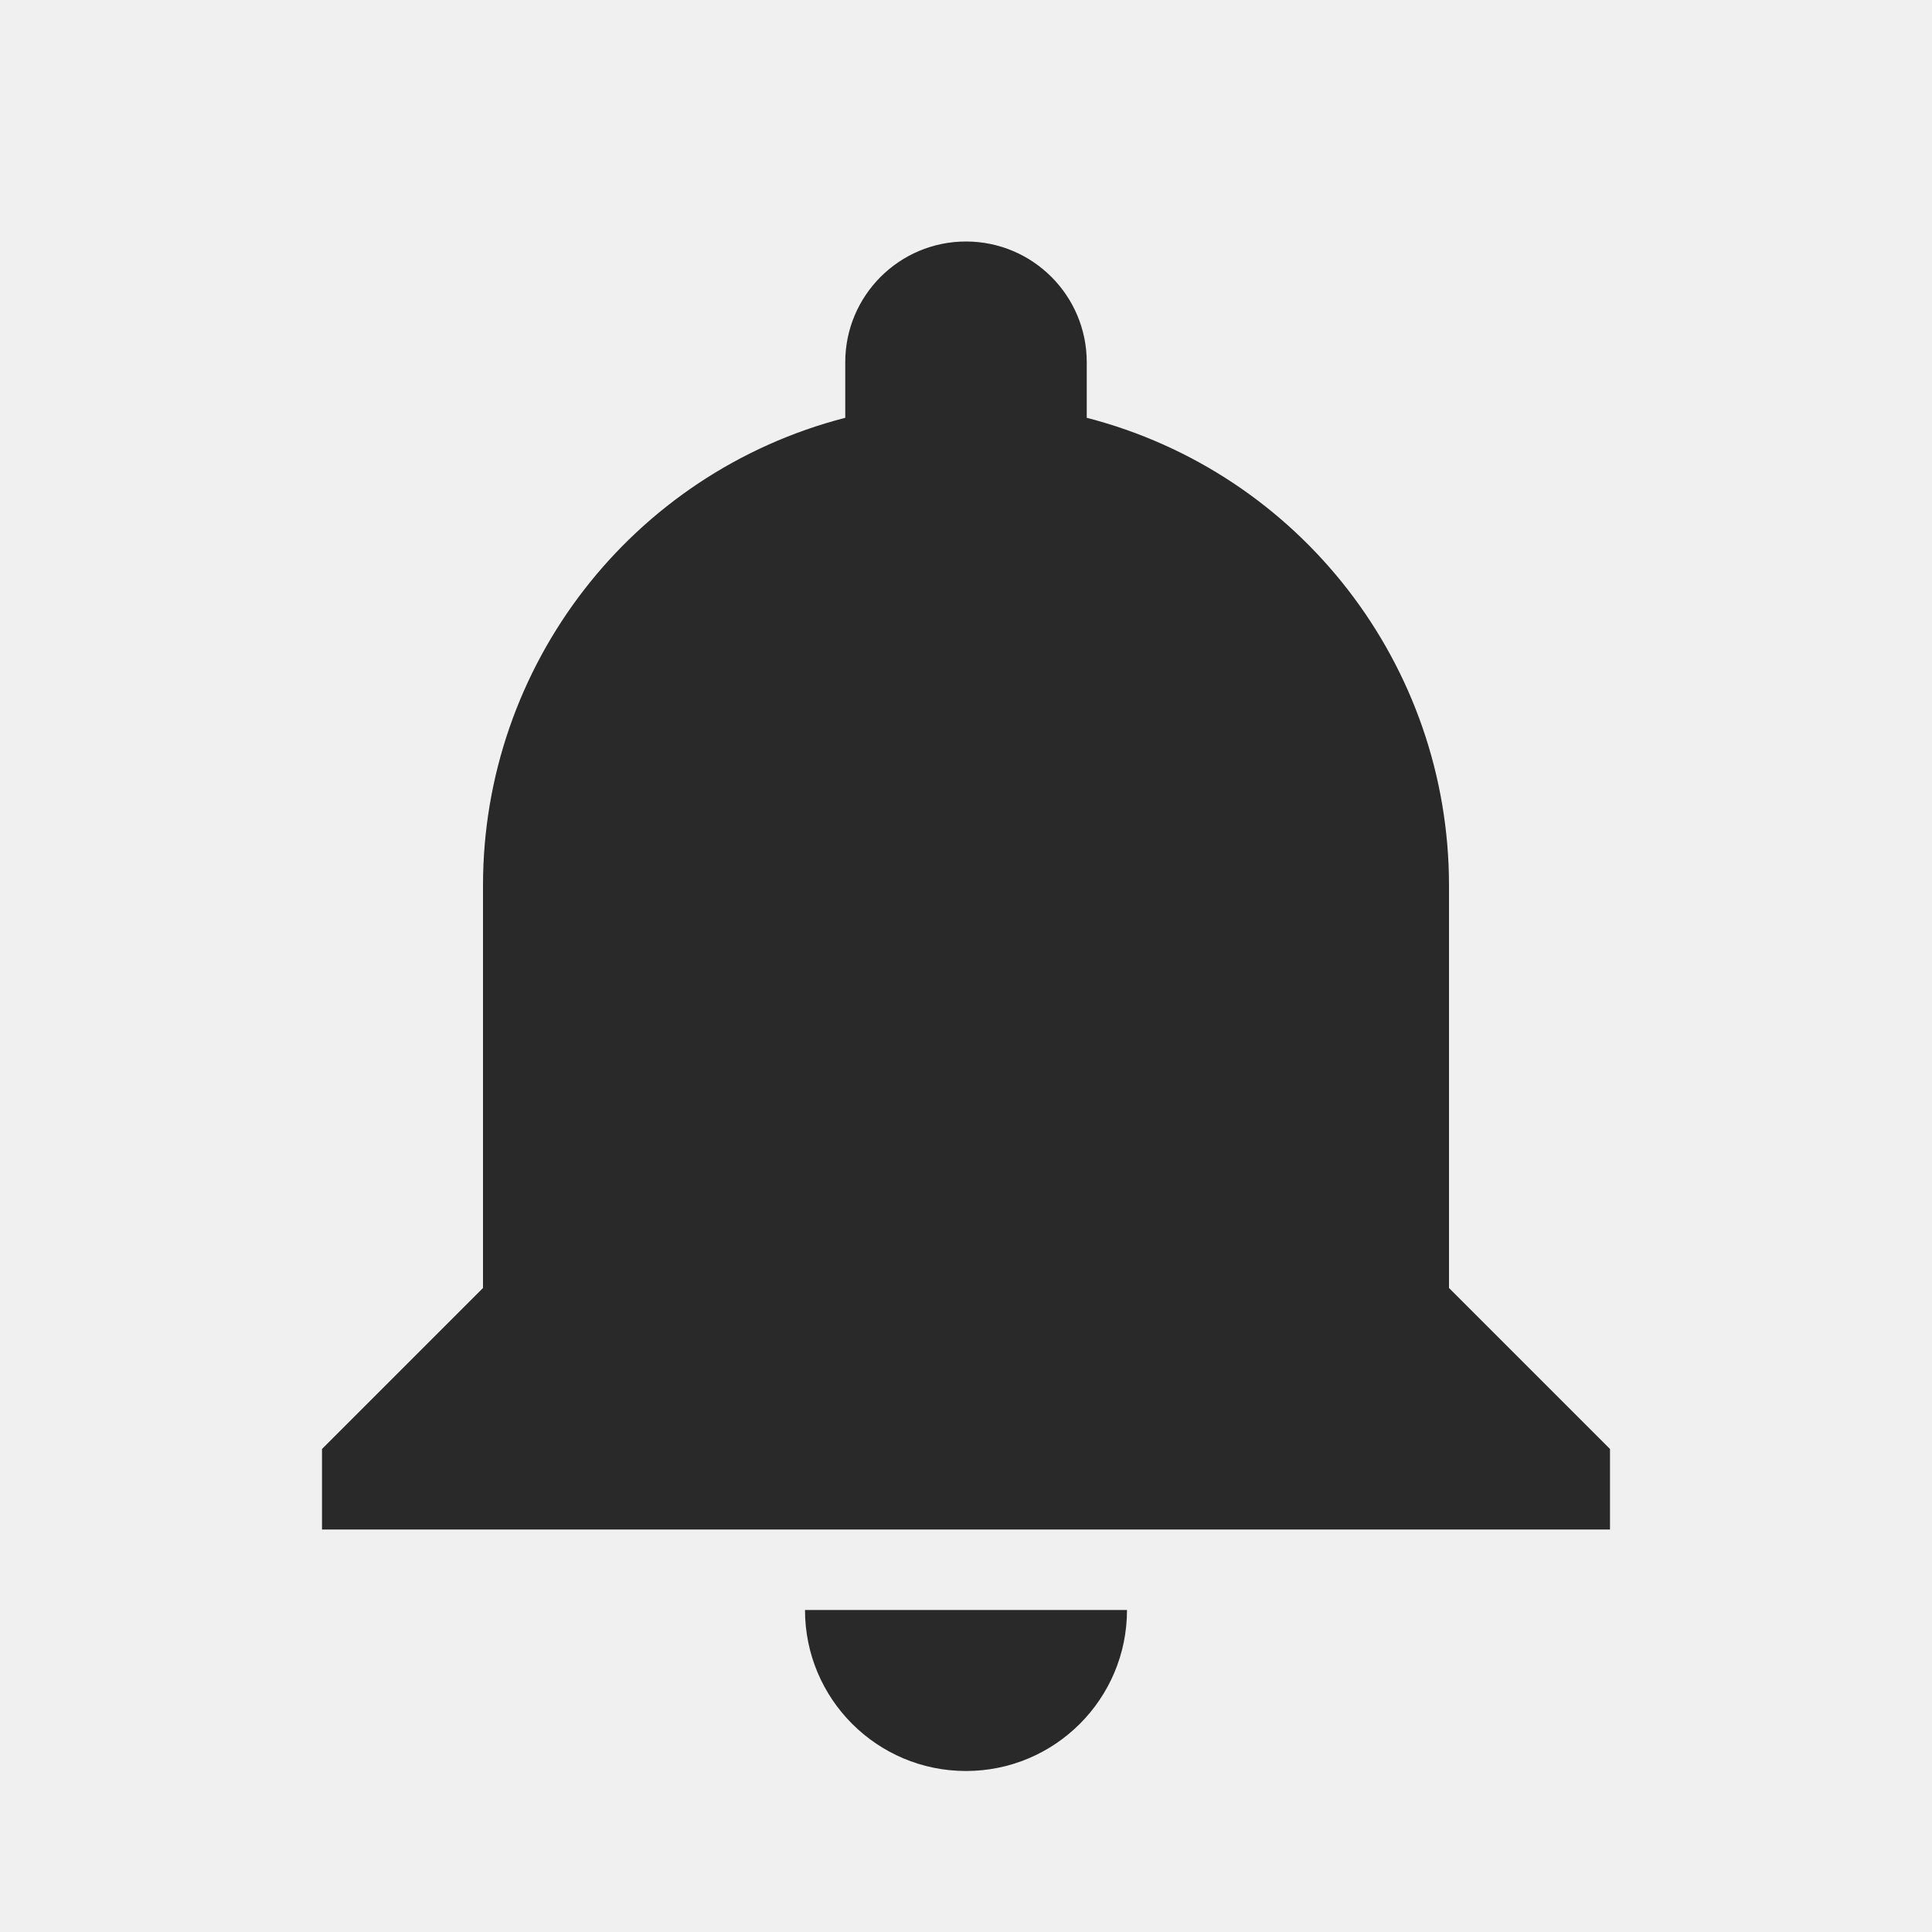
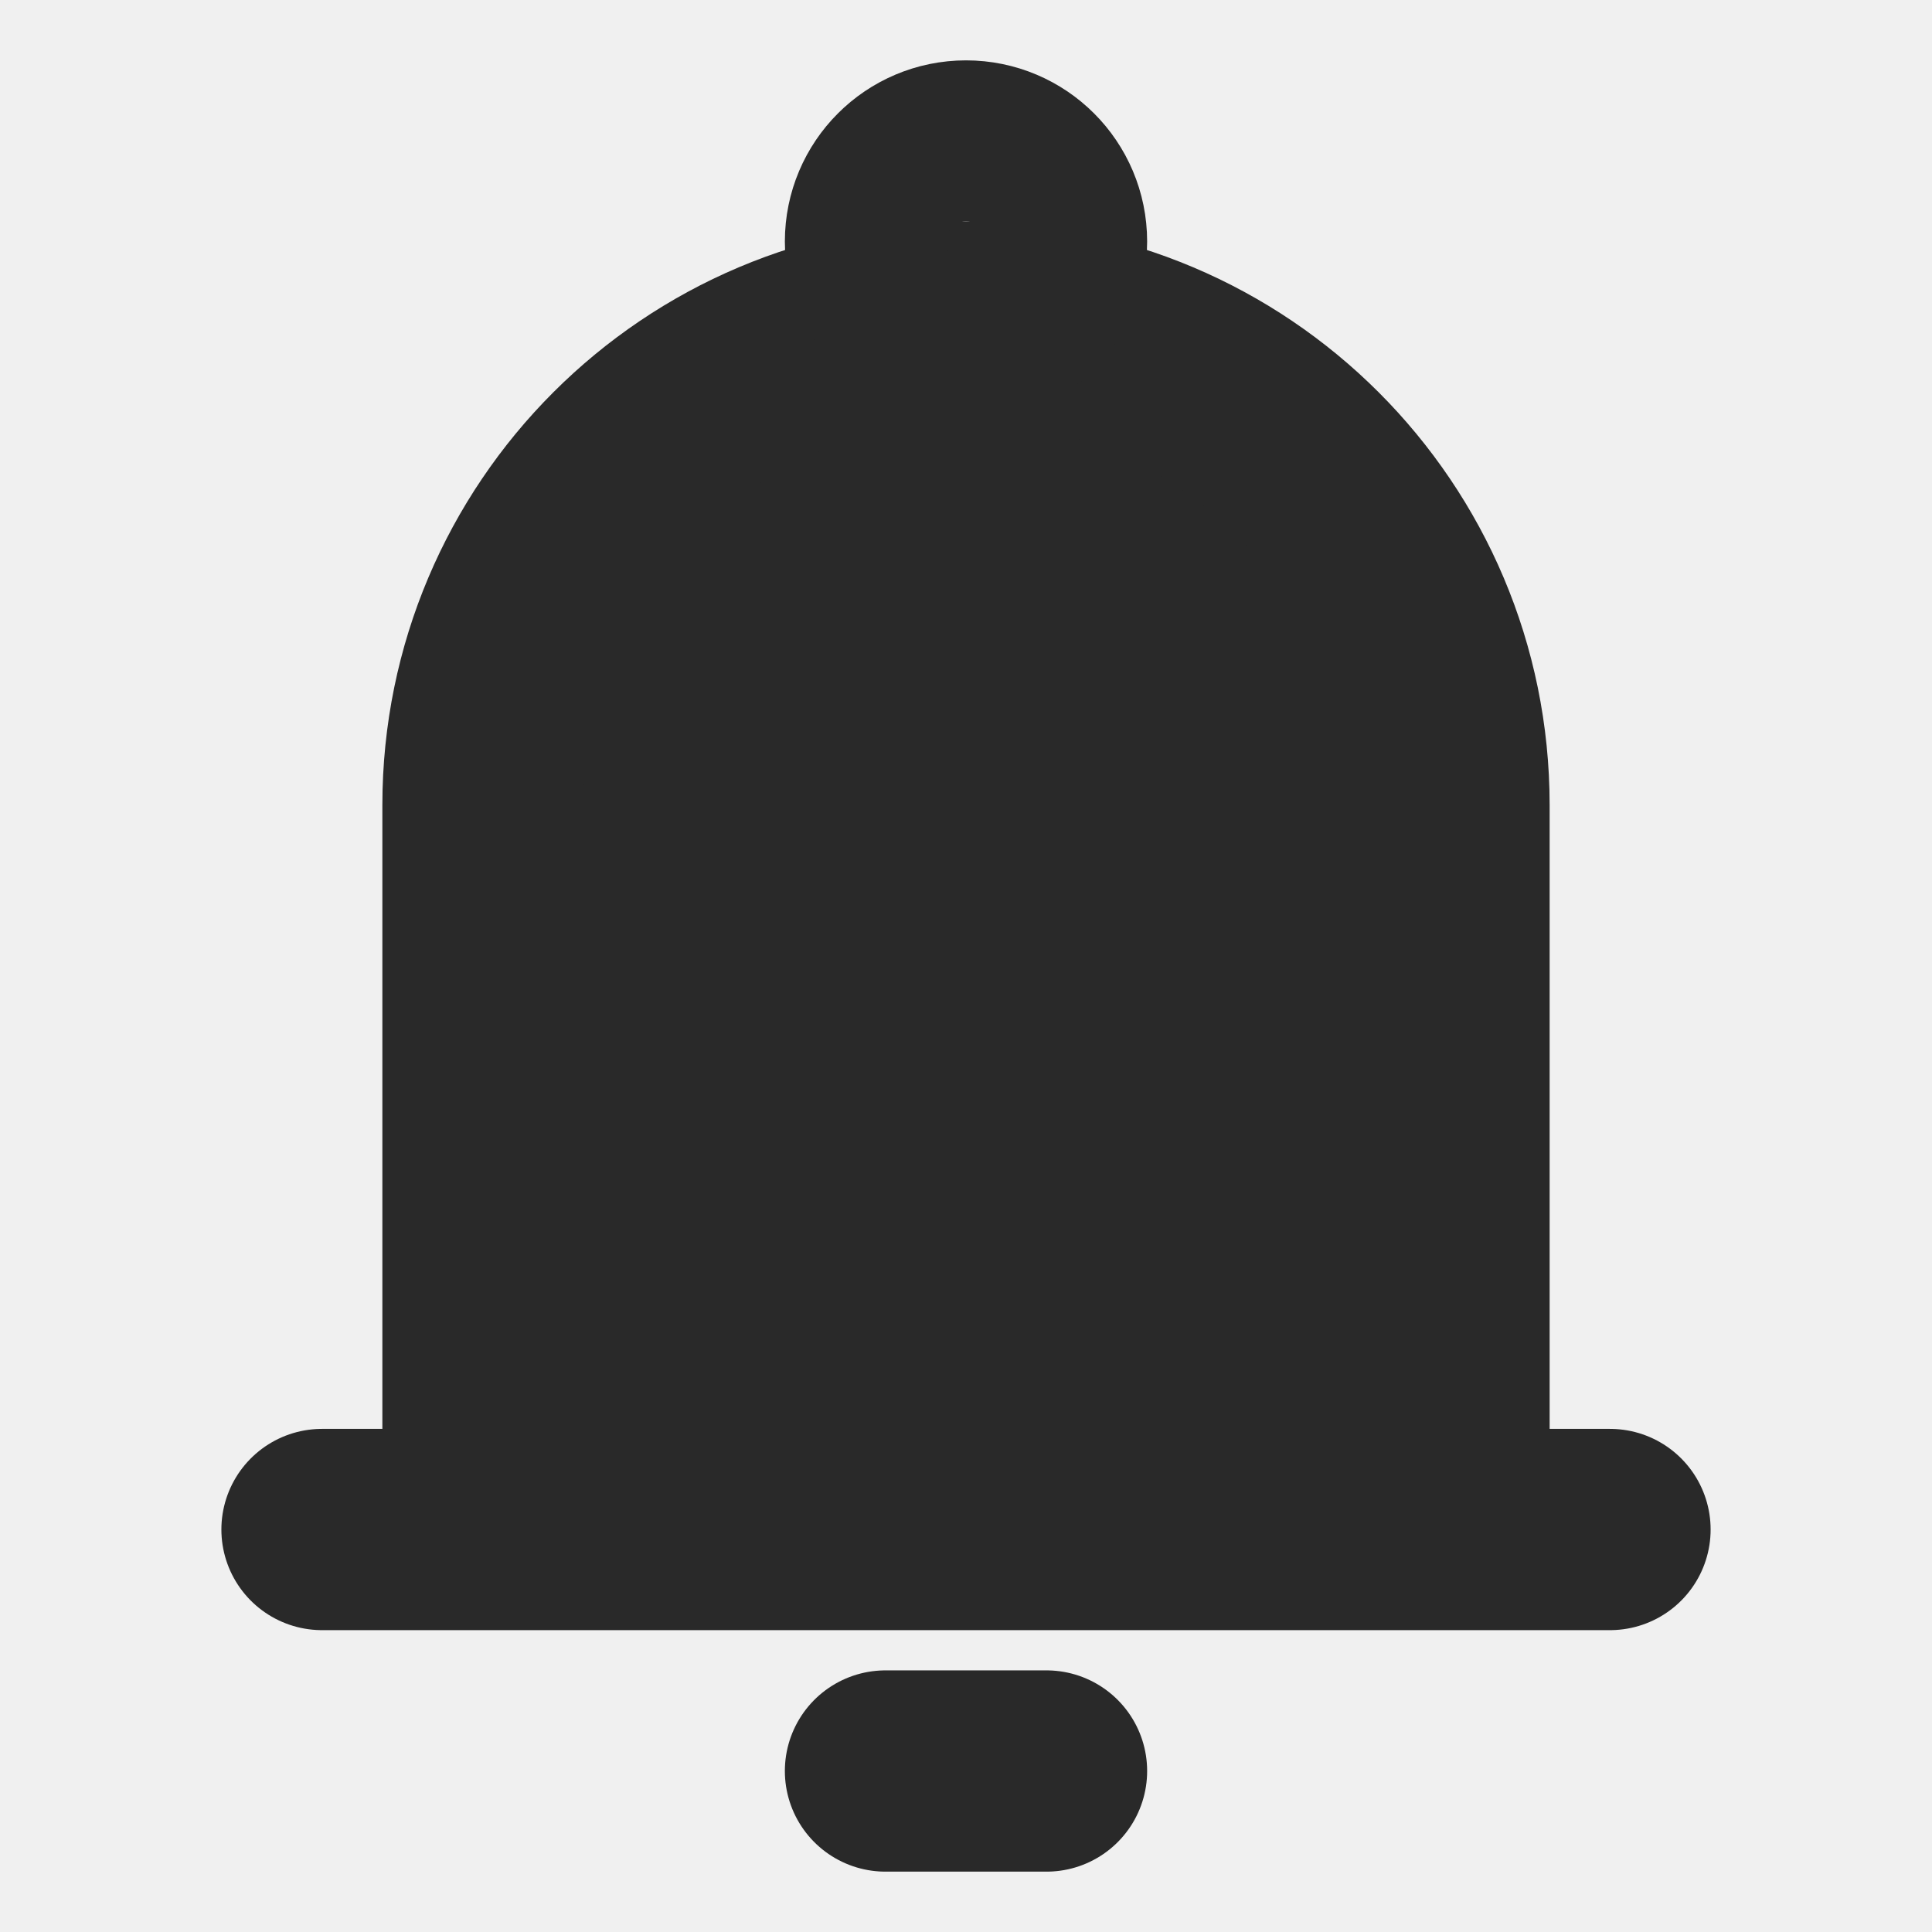
- <svg xmlns="http://www.w3.org/2000/svg" width="64px" height="64px" viewBox="0 0 24 24">
-   <path fill="#292929" d="M12 22a2 2 0 0 0 2-2h-4a2 2 0 0 0 2 2Zm6-6v-5a6 6 0 0 0-4.5-5.81V4.5a1.5 1.5 0 0 0-3 0v.69A6 6 0 0 0 6 11v5l-2 2v1h16v-1l-2-2Z" />
+ <svg xmlns="http://www.w3.org/2000/svg" width="64" height="64" viewBox="0 0 64 64" fill="none">
+   <mask id="mask0_1_16" style="mask-type:luminance" maskUnits="userSpaceOnUse" x="0" y="0" width="64" height="64">
+     <path d="M64 0H0V64H64V0Z" fill="white" />
+   </mask>
+   <g mask="url(#mask0_1_16)">
+     <path d="M16 26.667V50.667H48V26.667C48 17.83 40.837 10.667 32 10.667C23.163 10.667 16 17.83 16 26.667Z" fill="#292929" />
+     <path d="M16 50.667V26.667C16 17.83 23.163 10.667 32 10.667C40.837 10.667 48 17.83 48 26.667V50.667M16 50.667H48M16 50.667H10.667M48 50.667H53.333" stroke="#292929" stroke-width="6.667" stroke-linecap="round" stroke-linejoin="round" />
+     <path d="M29.333 58.667H34.667" stroke="#292929" stroke-width="6.667" stroke-linecap="round" stroke-linejoin="round" />
+     <path d="M32 10.667C33.473 10.667 34.667 9.473 34.667 8C34.667 6.527 33.473 5.333 32 5.333C30.527 5.333 29.333 6.527 29.333 8C29.333 9.473 30.527 10.667 32 10.667Z" stroke="#292929" stroke-width="6.667" />
+   </g>
</svg>
